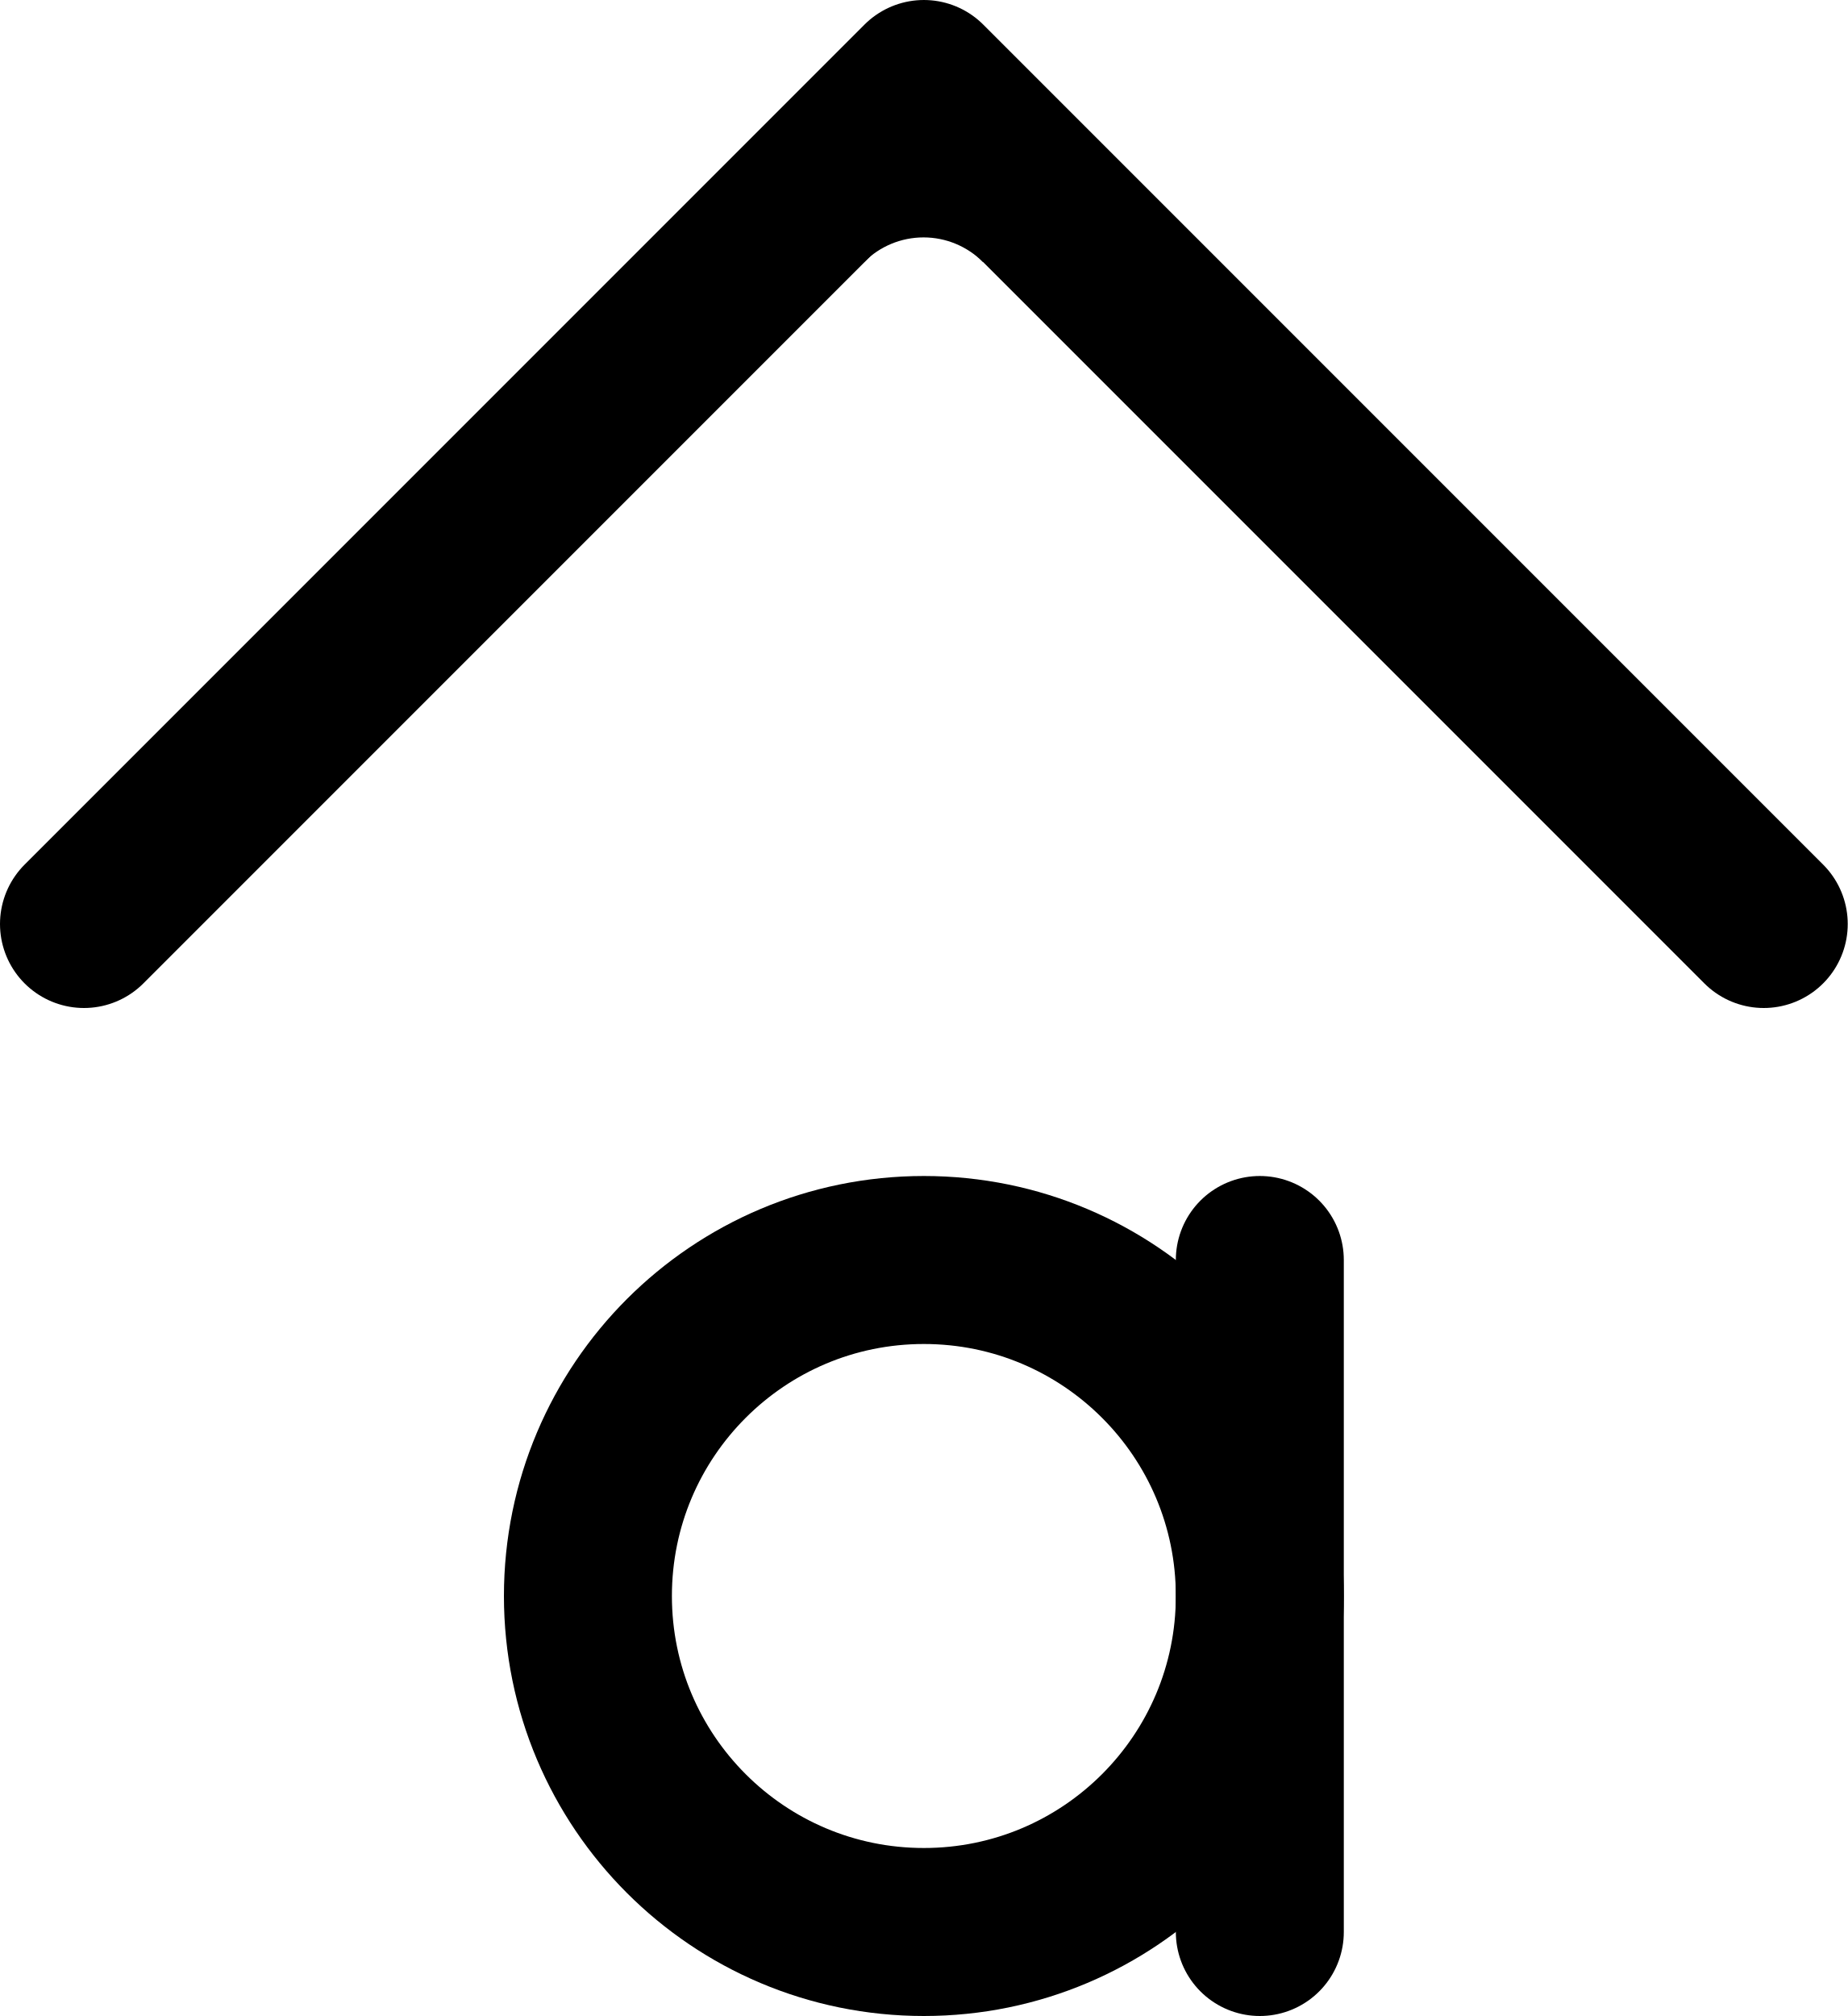
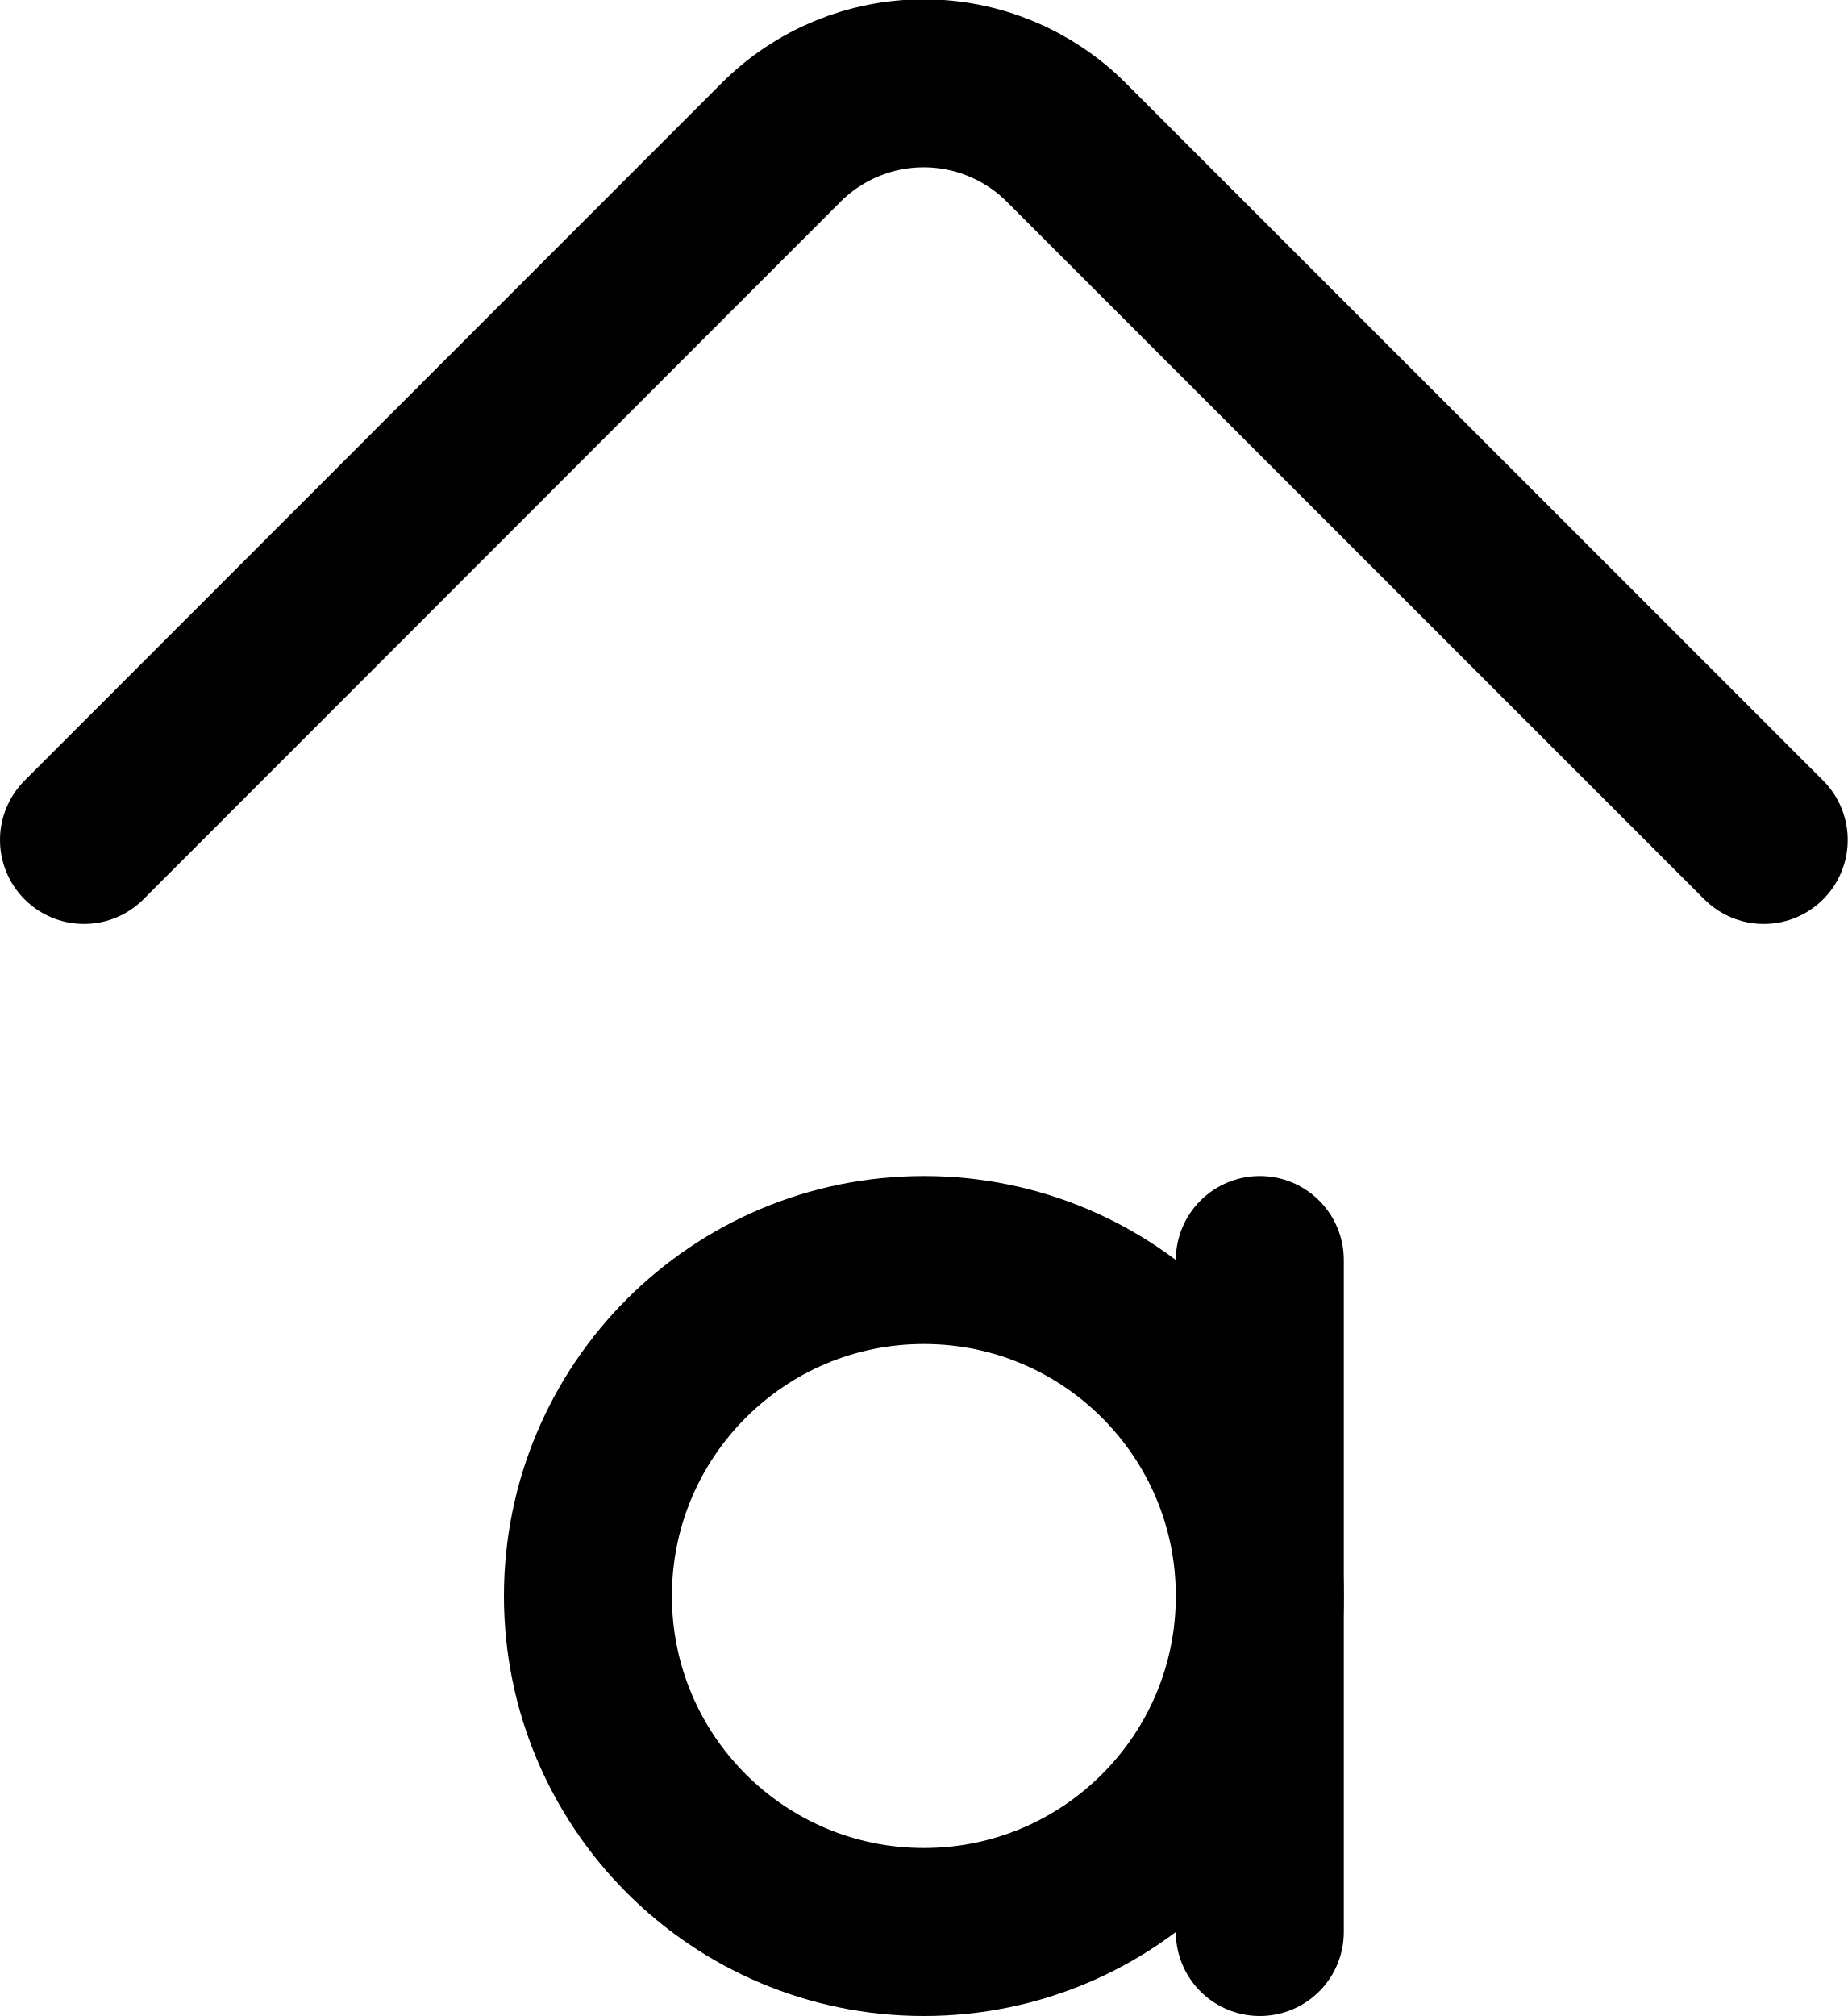
<svg xmlns="http://www.w3.org/2000/svg" width="5.5" height="6" viewBox="0 0 5.5 6" version="1.1" id="svg1">
-   <defs id="defs1" />
+   <defs id="defs1">
+     </defs>
  <g id="layer1">
-     <path style="fill:none;stroke:#000000;stroke-width:0.5;stroke-linecap:round;stroke-linejoin:round;paint-order:fill markers stroke" d="M 5.25,2.75 2.75,0.25 0.25,2.75" id="path1" />
+     <path style="fill:none;stroke:#000000;stroke-width:0.5;stroke-linecap:round;stroke-linejoin:round;paint-order:fill markers stroke" d="M 5.25,2.75 3.174,0.674 a 0.6,0.6 0 0 0 -0.849,0 L 0.25,2.75" id="path1" transform="translate(0,-0.2500881)" />
    <path style="fill:none;fill-opacity:1;stroke:#000000;stroke-width:0.5;stroke-linecap:round;stroke-linejoin:round;stroke-opacity:1;paint-order:fill markers stroke" d="m 3.75,3.75 v 2" id="path3" />
    <circle style="fill:none;fill-opacity:1;stroke:#000000;stroke-width:0.5;stroke-linecap:round;stroke-linejoin:round;stroke-dasharray:none;stroke-opacity:1;paint-order:fill markers stroke" id="path2" cx="2.75" cy="4.75" r="1" />
-     <path id="rect1-1-3-6" style="fill:#000000;fill-opacity:1;stroke-width:0.5;stroke-linecap:round;stroke-linejoin:round;paint-order:fill markers stroke" d="M 3.103,0.604 2.926,0.78 a 0.25,0.25 0 0 0 -0.354,0 L 2.396,0.604 2.573,0.427 2.75,0.25 2.926,0.427 Z" />
  </g>
</svg>
